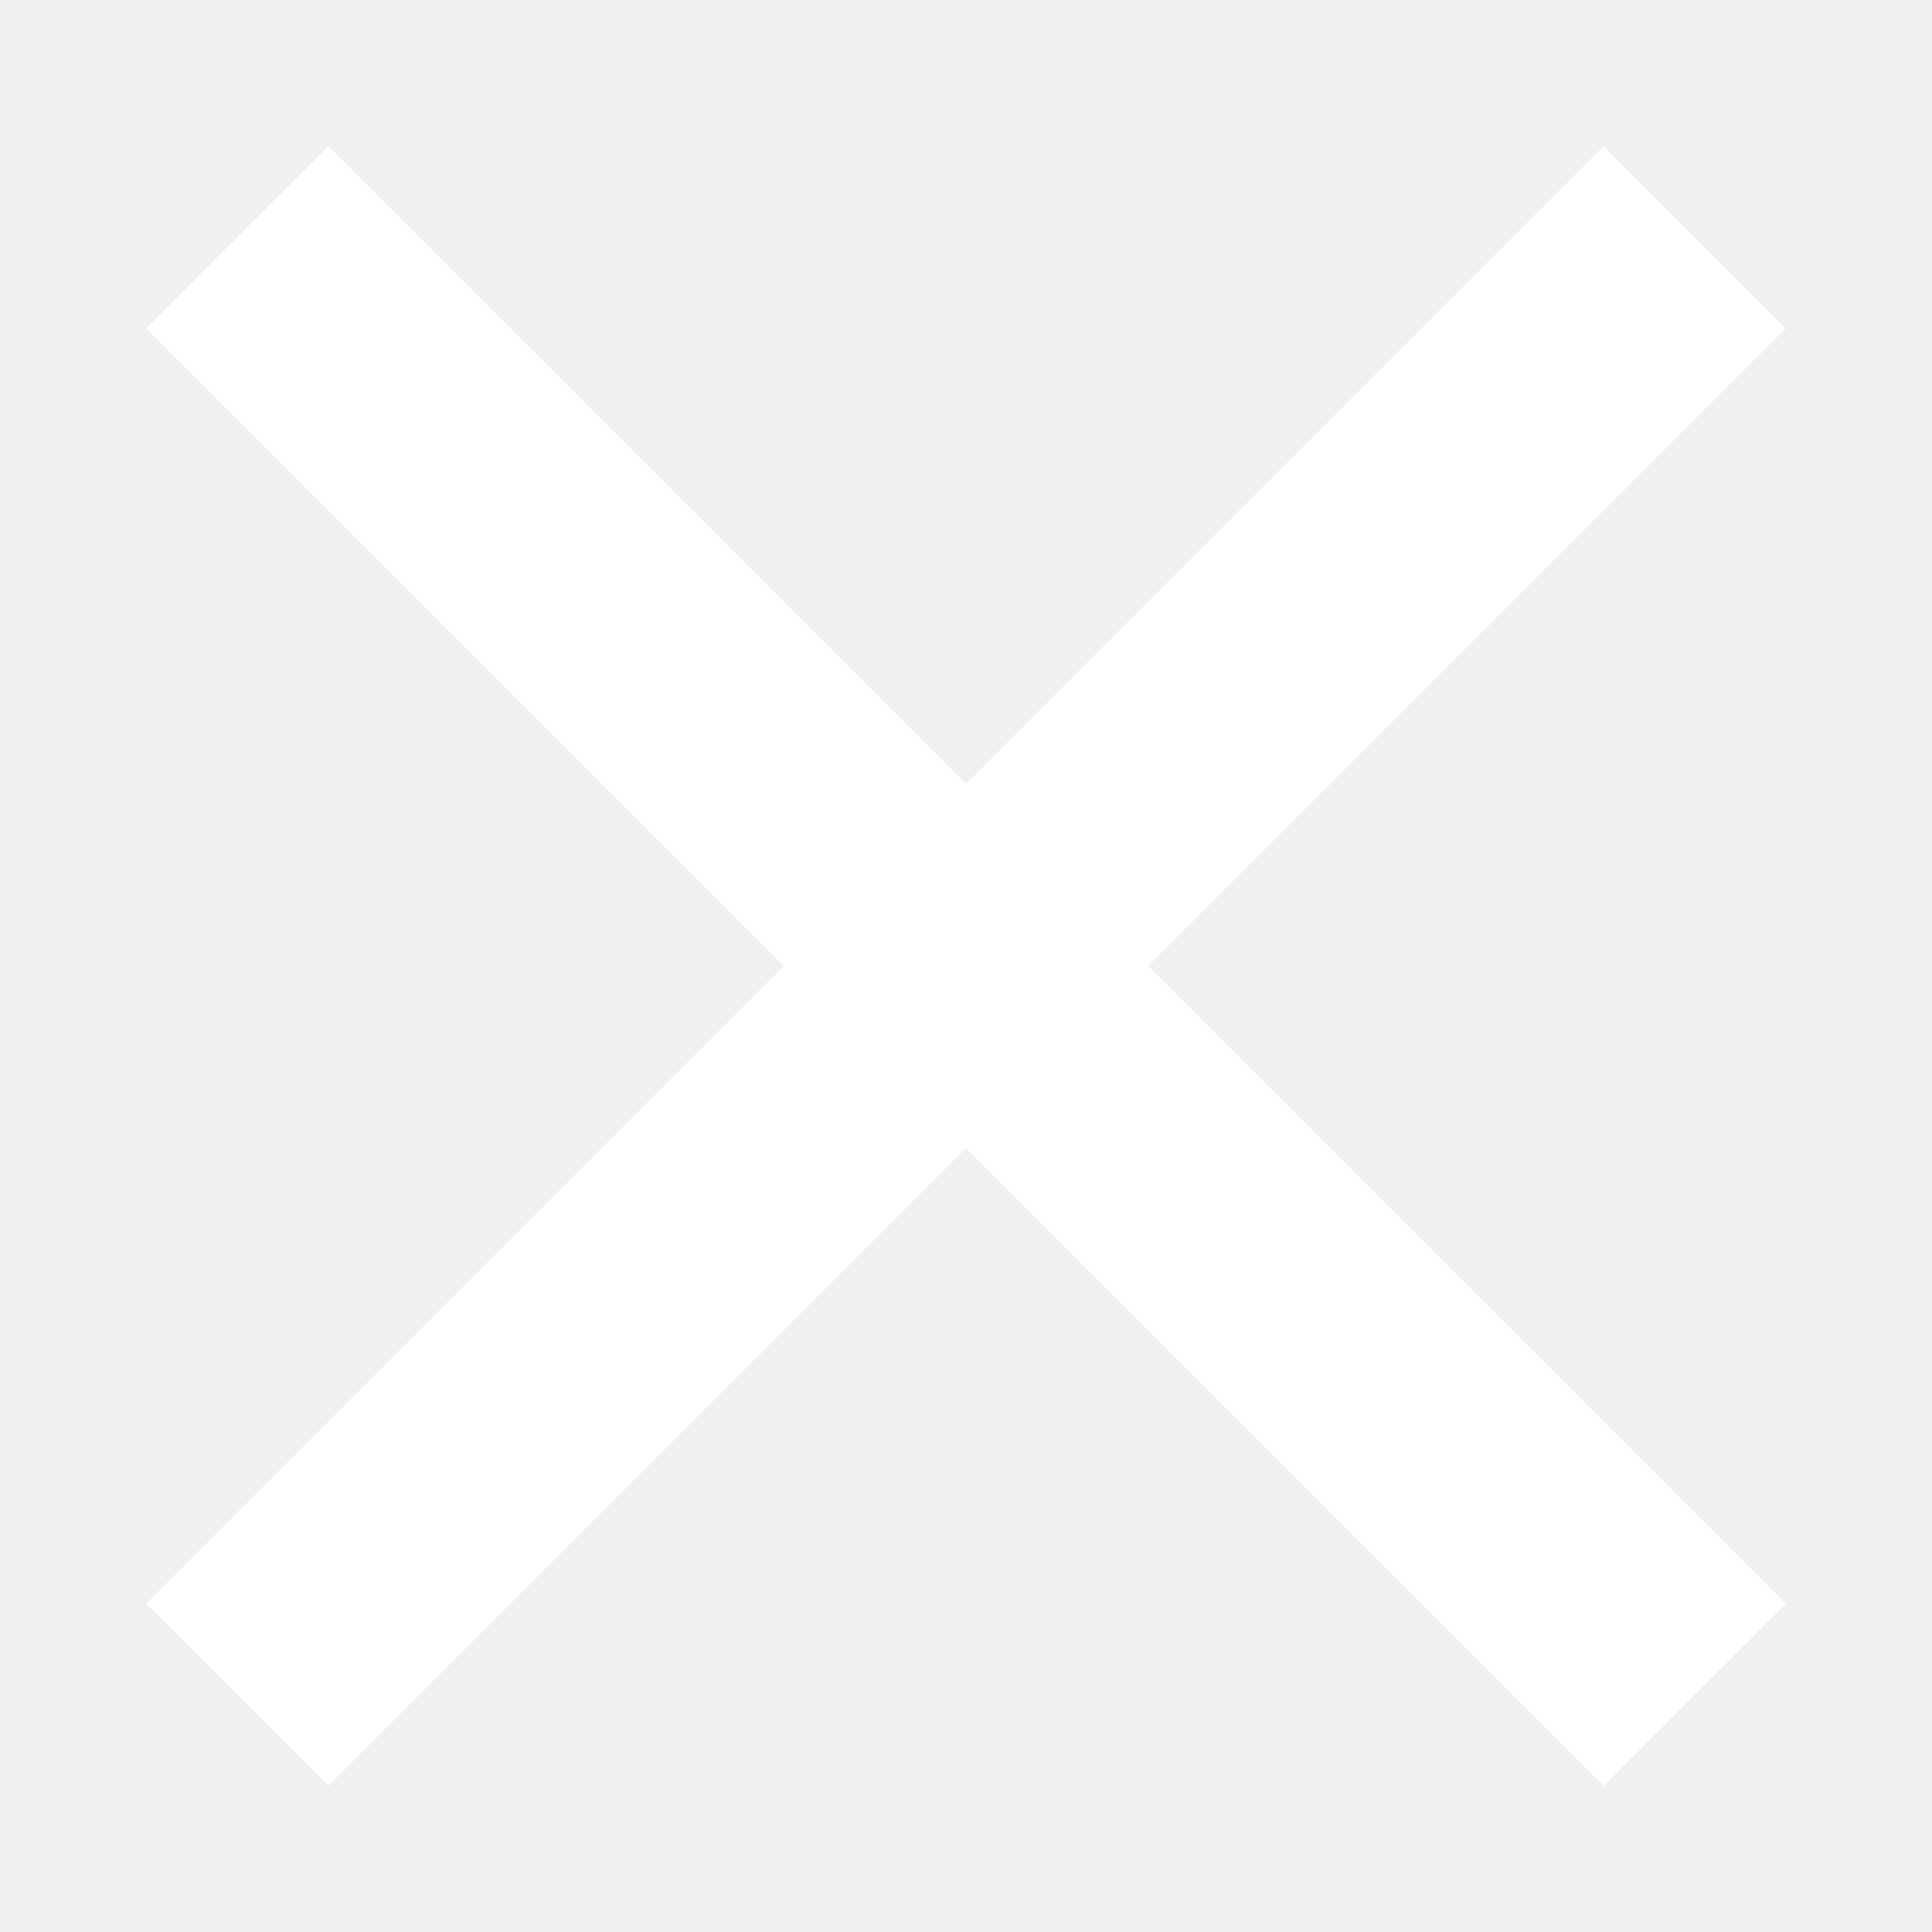
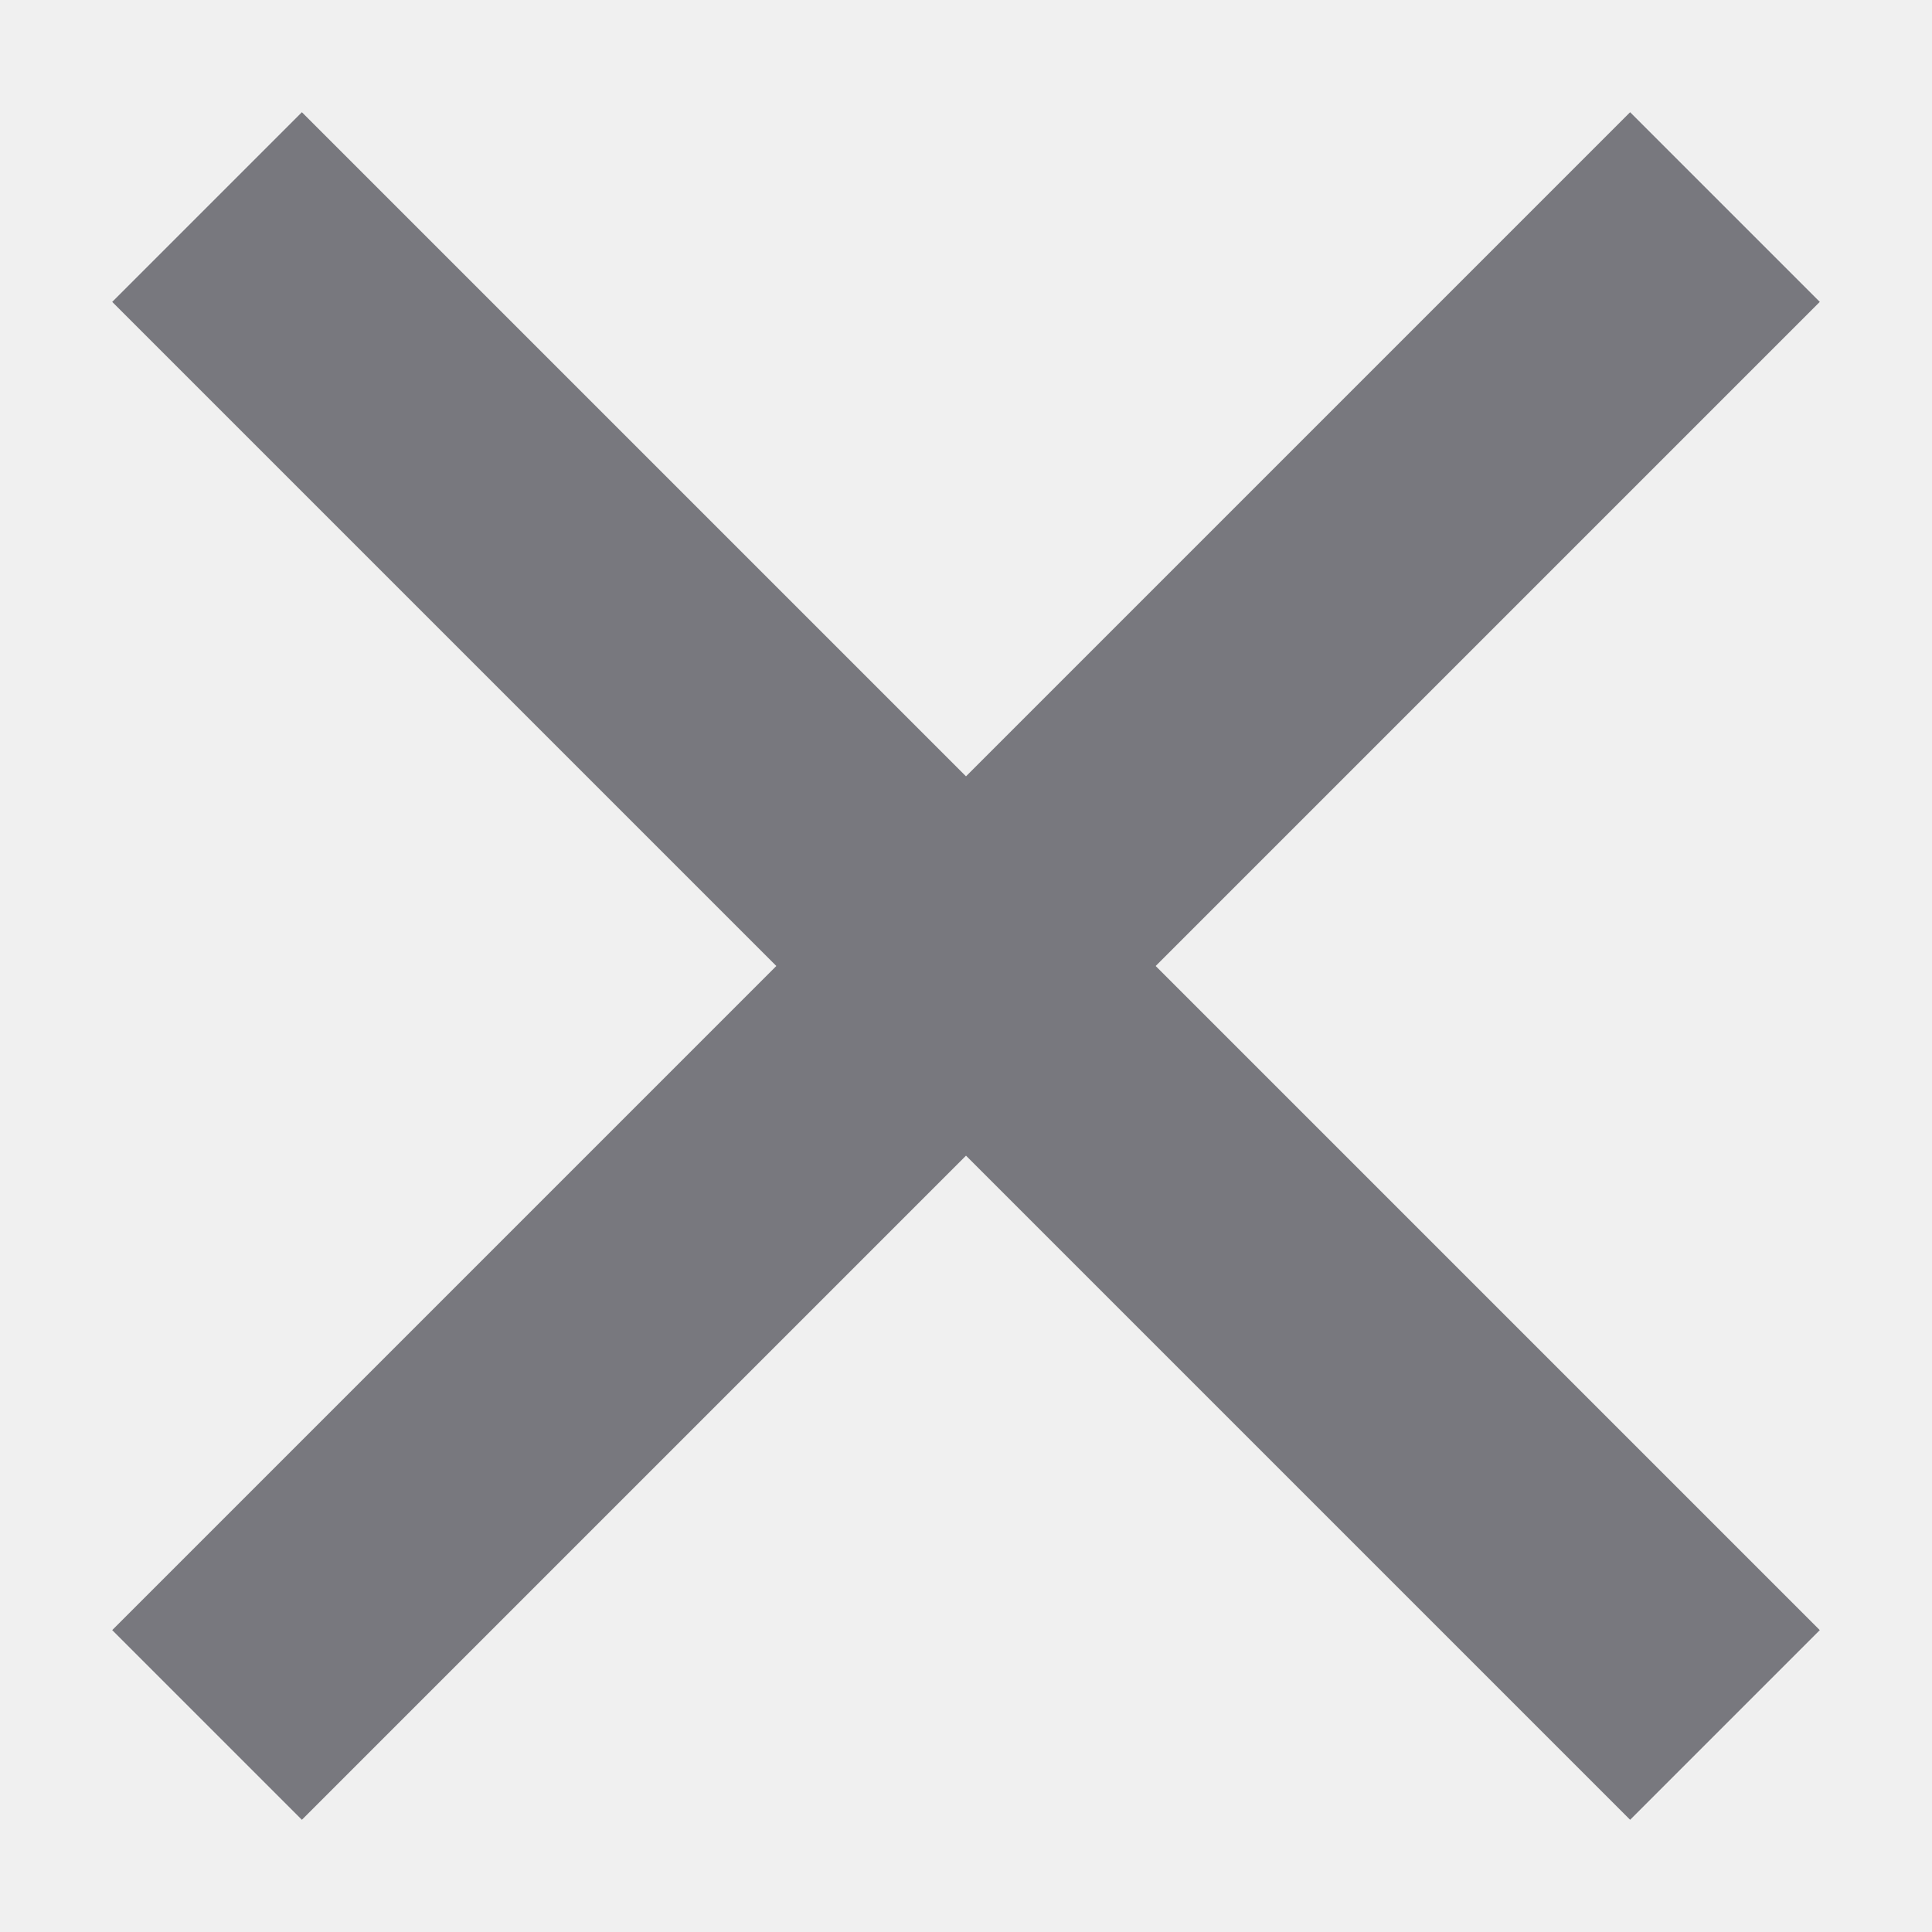
- <svg xmlns="http://www.w3.org/2000/svg" width="10" height="10" viewBox="0 0 10 10" fill="none">
-   <path d="M5 4.057L8.3 0.757L9.243 1.7L5.943 5L9.243 8.3L8.3 9.243L5 5.943L1.7 9.243L0.757 8.3L4.057 5L0.757 1.7L1.7 0.757L5 4.057Z" fill="white" />
+ <svg xmlns="http://www.w3.org/2000/svg" width="12" height="12" viewBox="0 0 12 12" fill="none">
+   <path d="M6 4.822L10.125 0.697L11.303 1.875L7.178 6L11.303 10.125L10.125 11.303L6 7.178L1.875 11.303L0.697 10.125L4.822 6L0.697 1.875L1.875 0.697L6 4.822Z" fill="#78787E" />
</svg>
